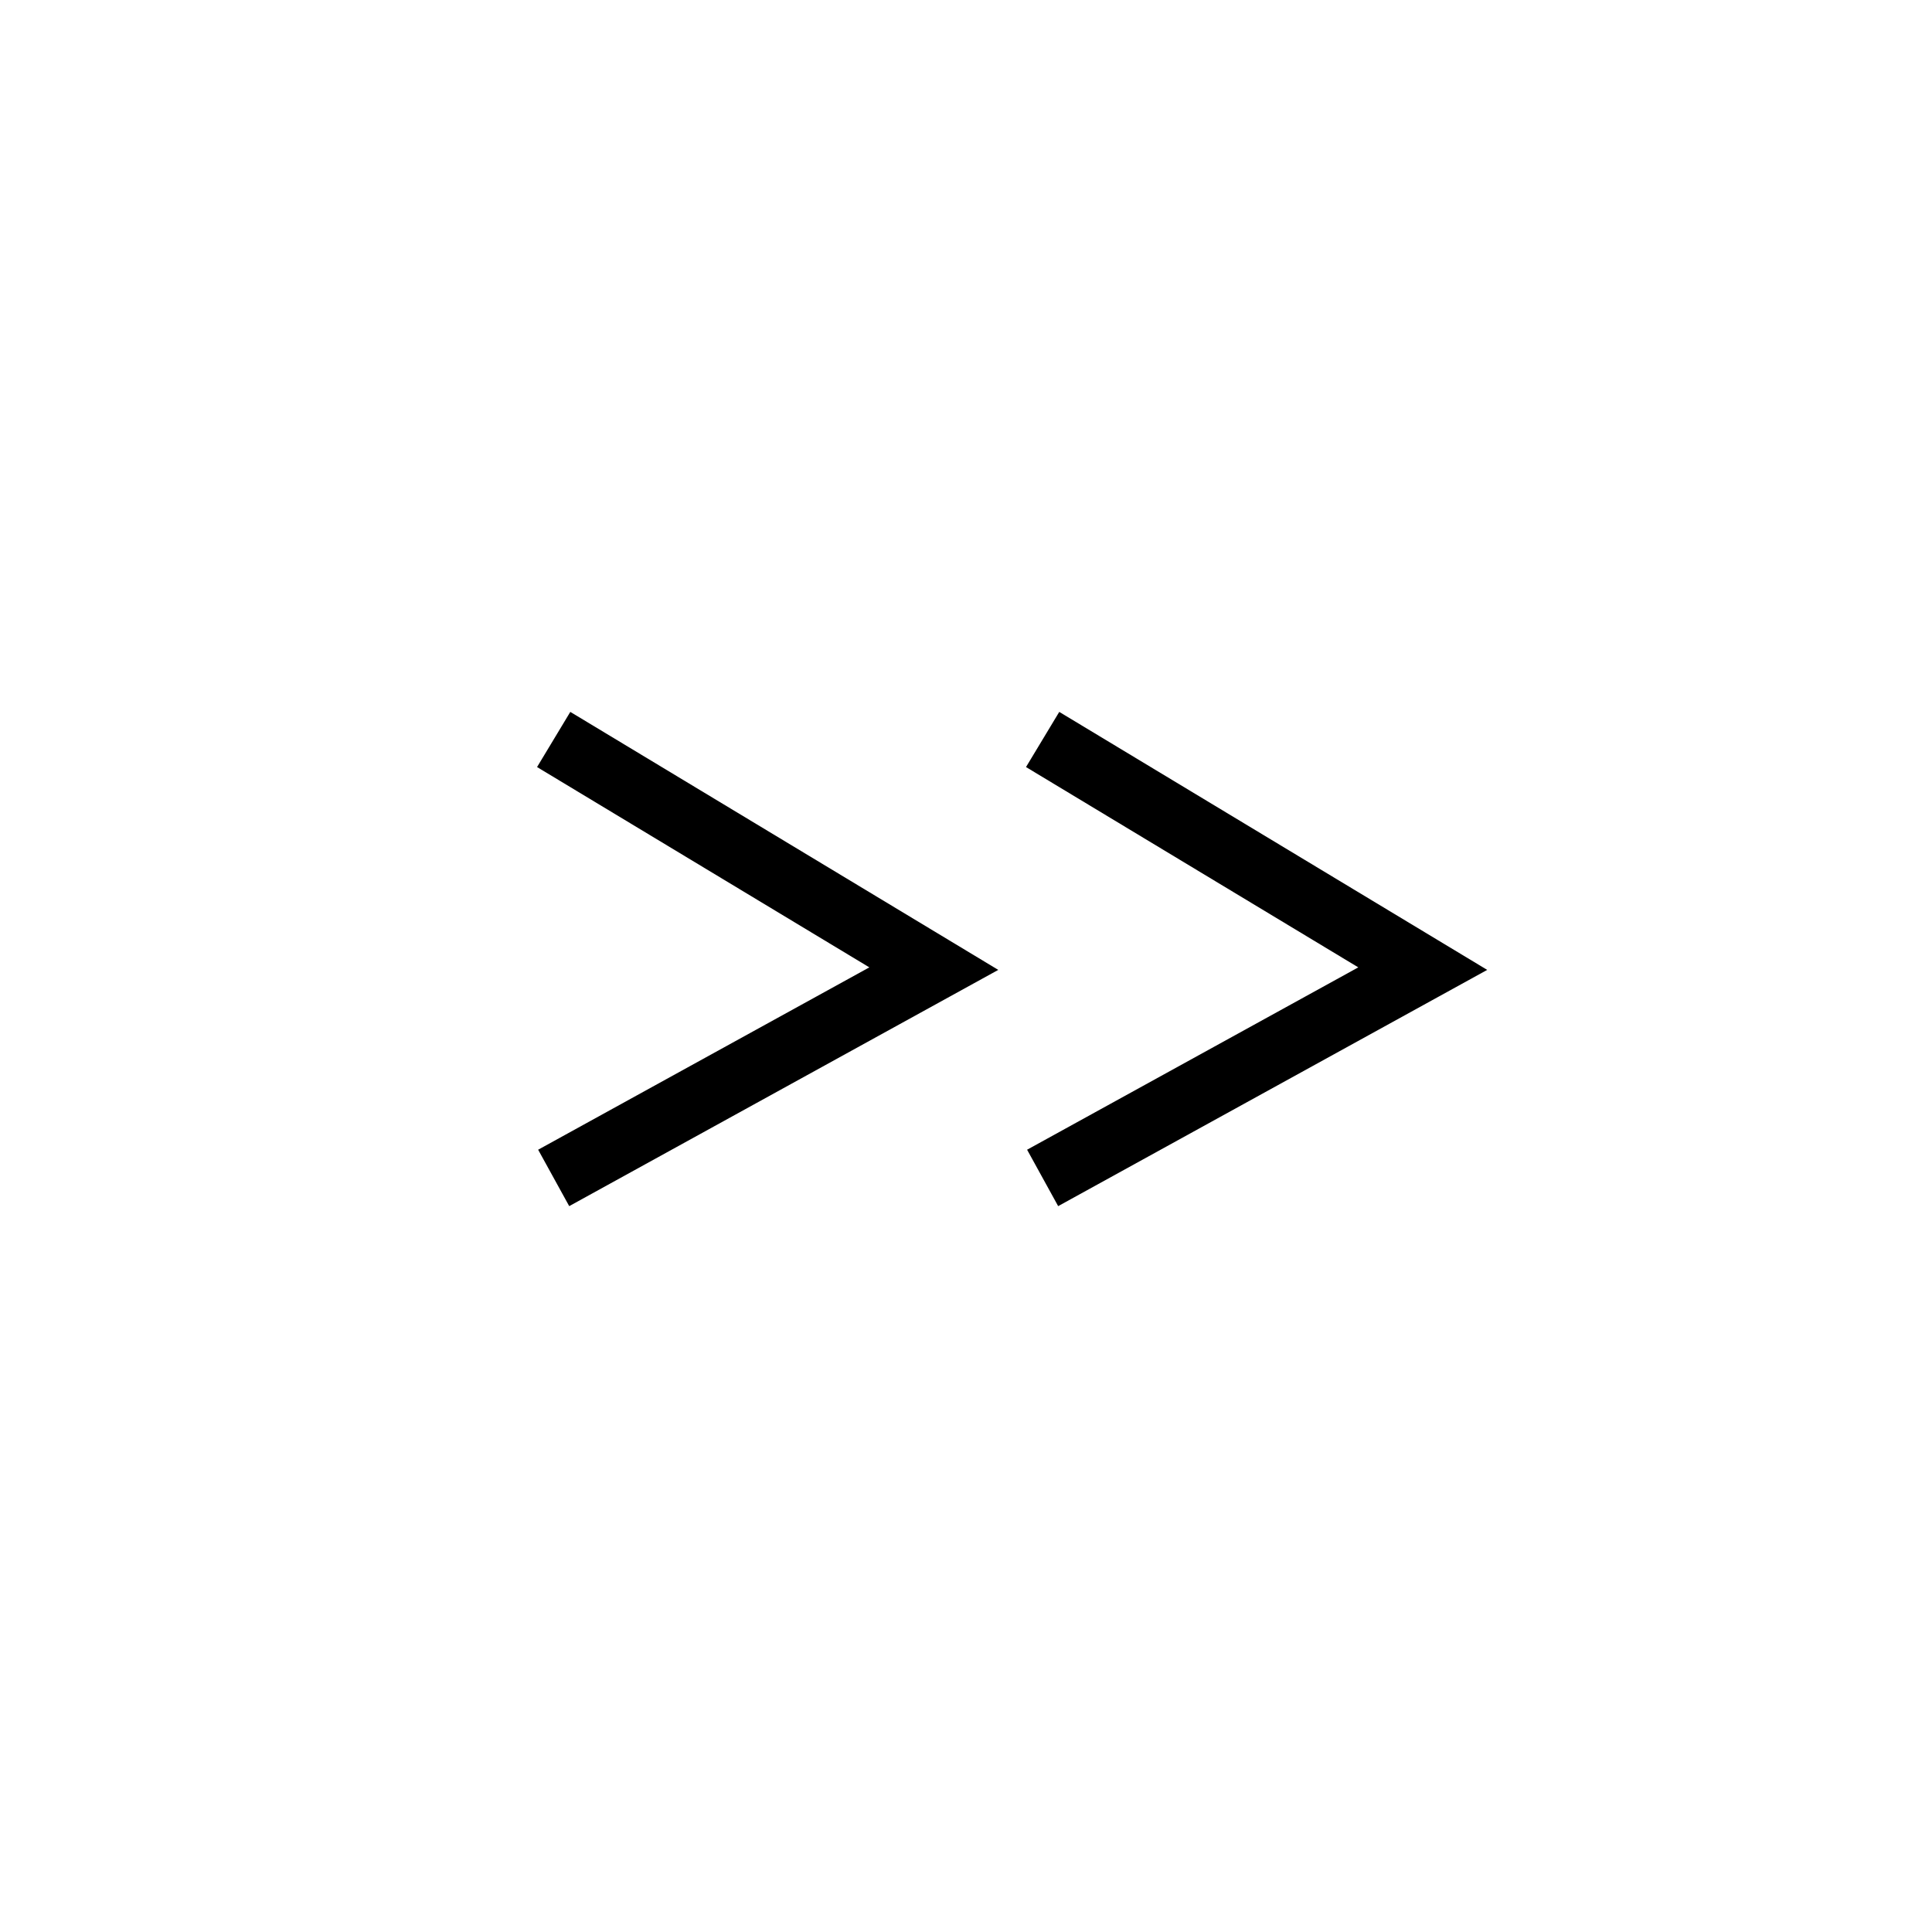
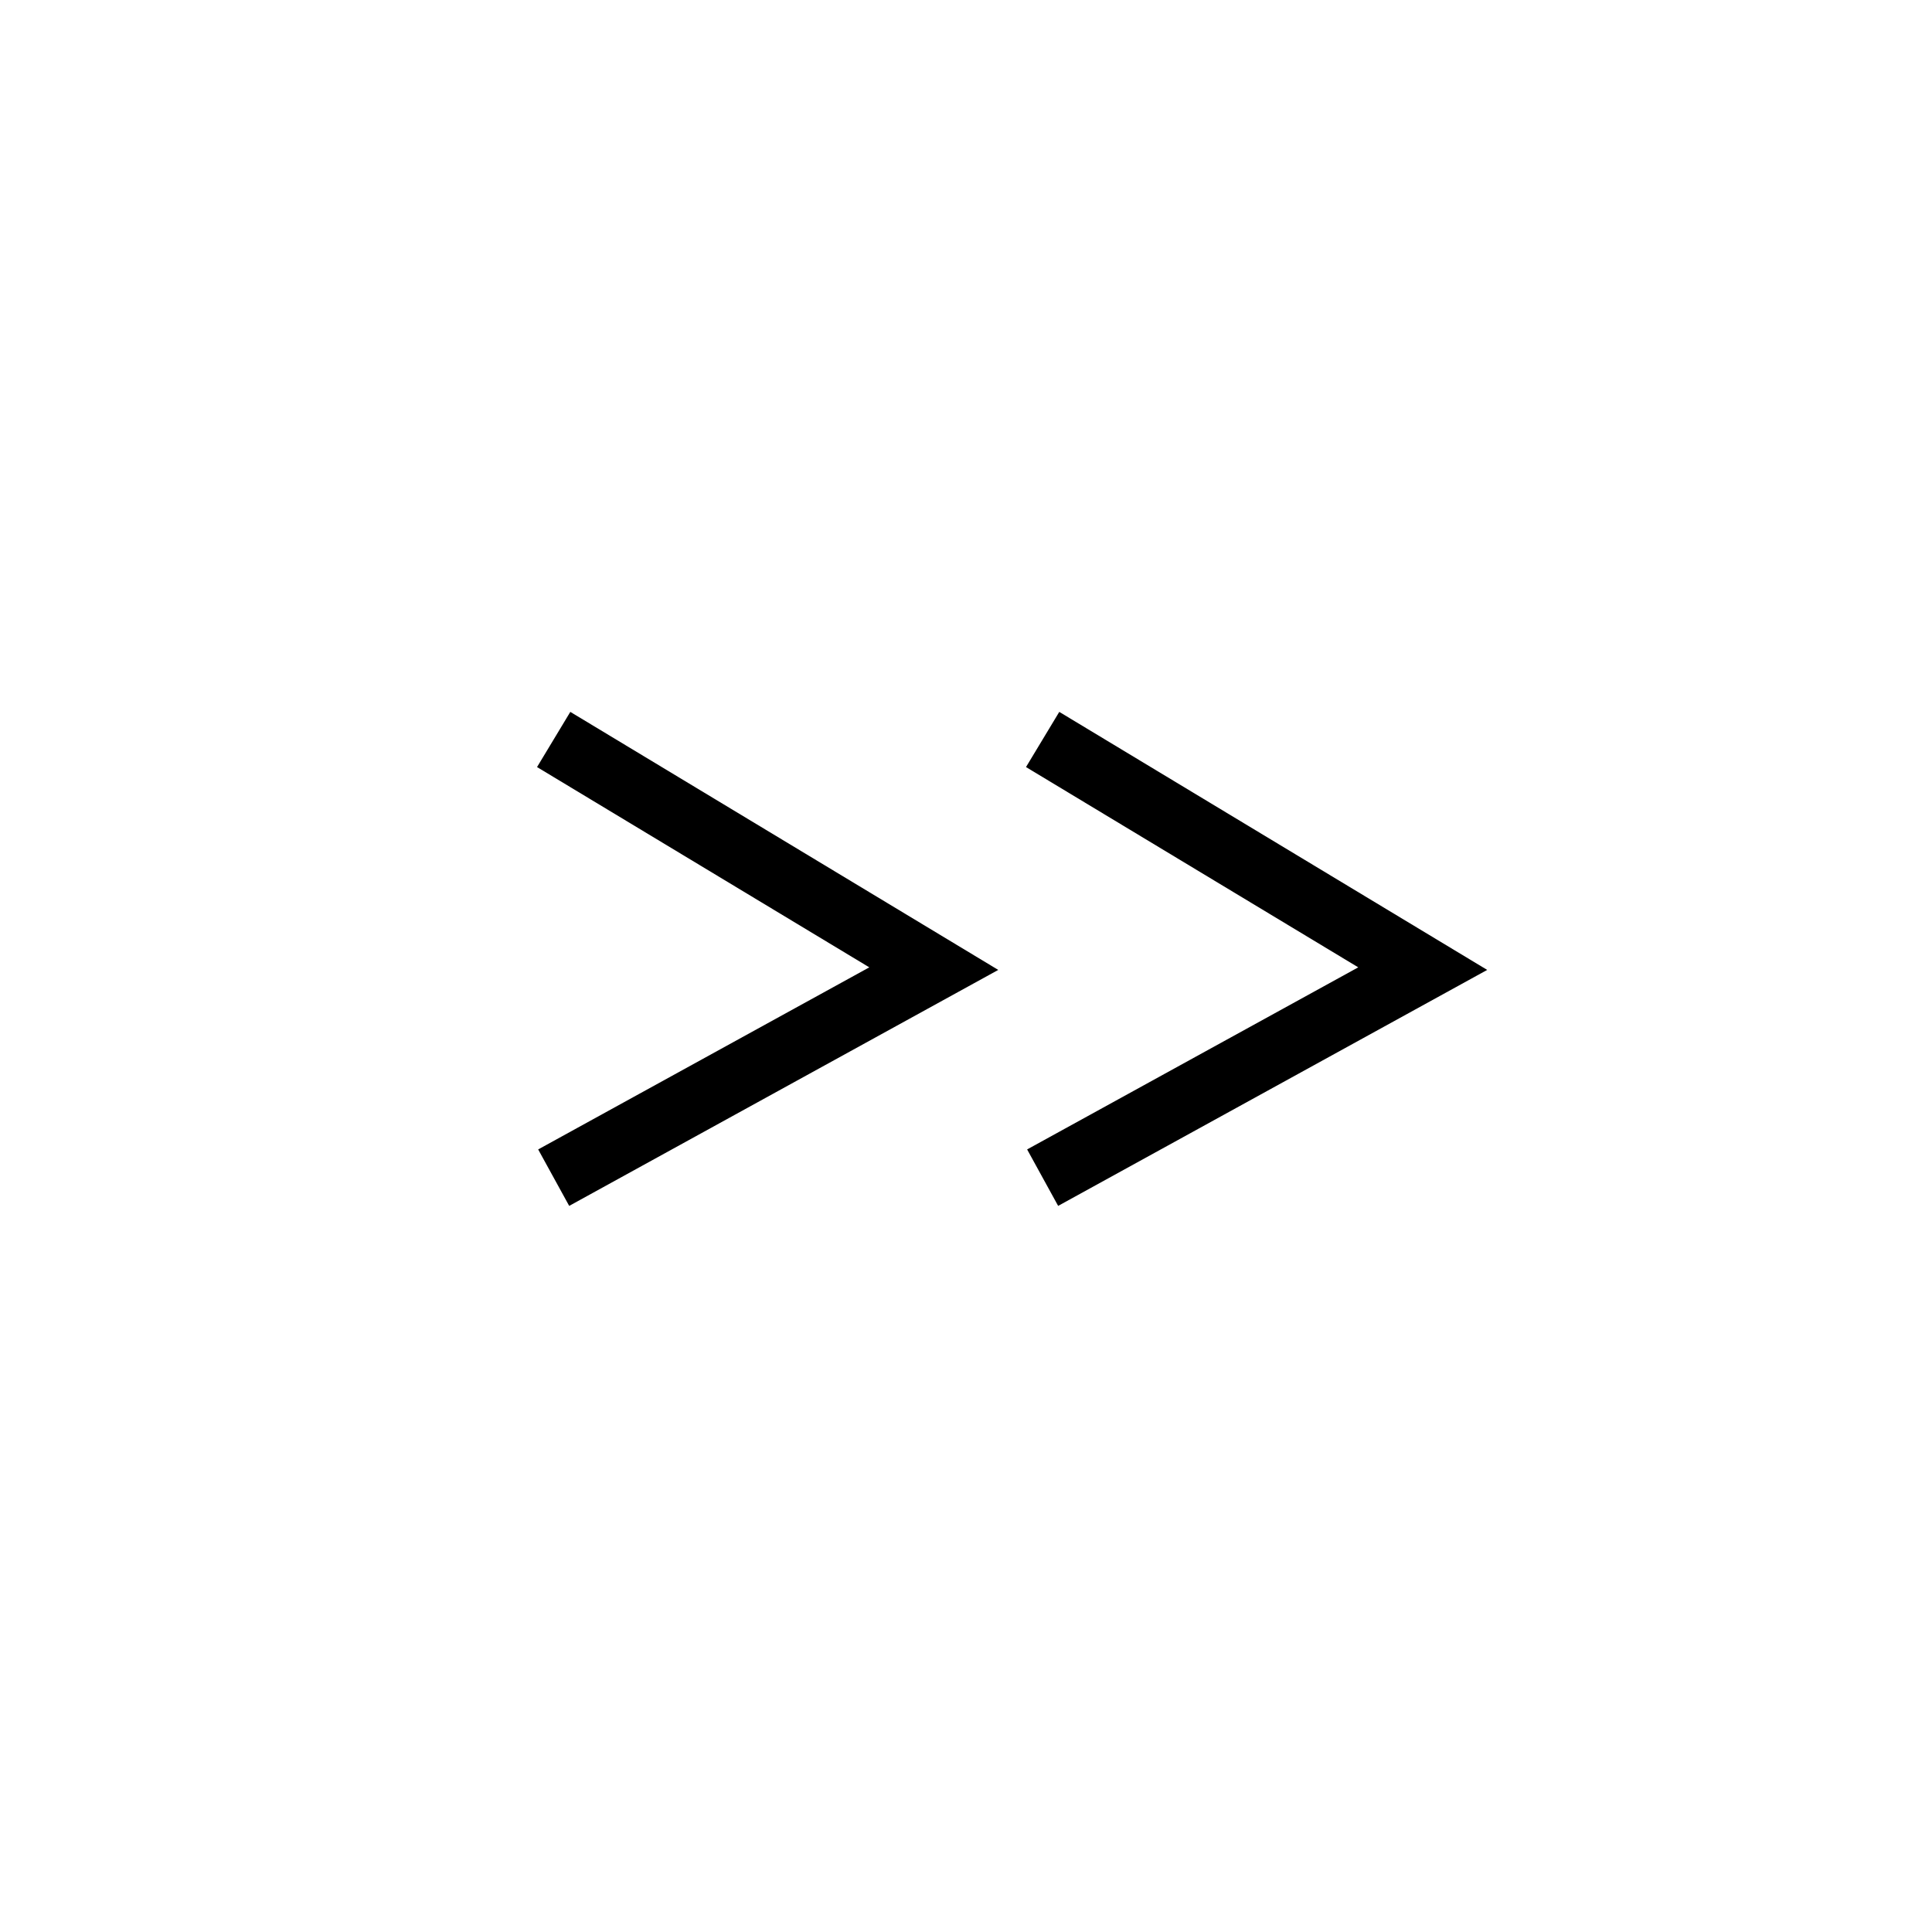
- <svg xmlns="http://www.w3.org/2000/svg" viewBox="0 0 36 36">
+ <svg xmlns="http://www.w3.org/2000/svg" width="36" height="36" viewBox="0 0 36 36">
  <g transform="translate(-897 -711)">
+     <rect data-name="Rectangle 10103" width="36" height="36" rx="1" transform="translate(897 711)" style="fill:none" />
    <g data-name="Group 26703">
-       <path data-name="Path 12755" d="m4044.757 727.874 7.083 4.27-7.083 3.9" transform="translate(-3137.44 -3.095)" style="fill:none;stroke:#000;stroke-width:1.2px" />
-       <path data-name="Path 12756" d="m4044.757 727.874 7.083 4.27-7.083 3.9" transform="translate(-3128.329 -3.095)" style="fill:none;stroke:#000;stroke-width:1.2px" />
+       <path data-name="Path 12755" d="m907.606 733.47-.578-1.052 6.17-3.393-6.191-3.732.62-1.028 7.974 4.808z" />
+       <path data-name="Path 12756" d="m916.717 733.47-.578-1.052 6.17-3.393-6.191-3.732.62-1.028 7.974 4.808z" />
    </g>
  </g>
</svg>
